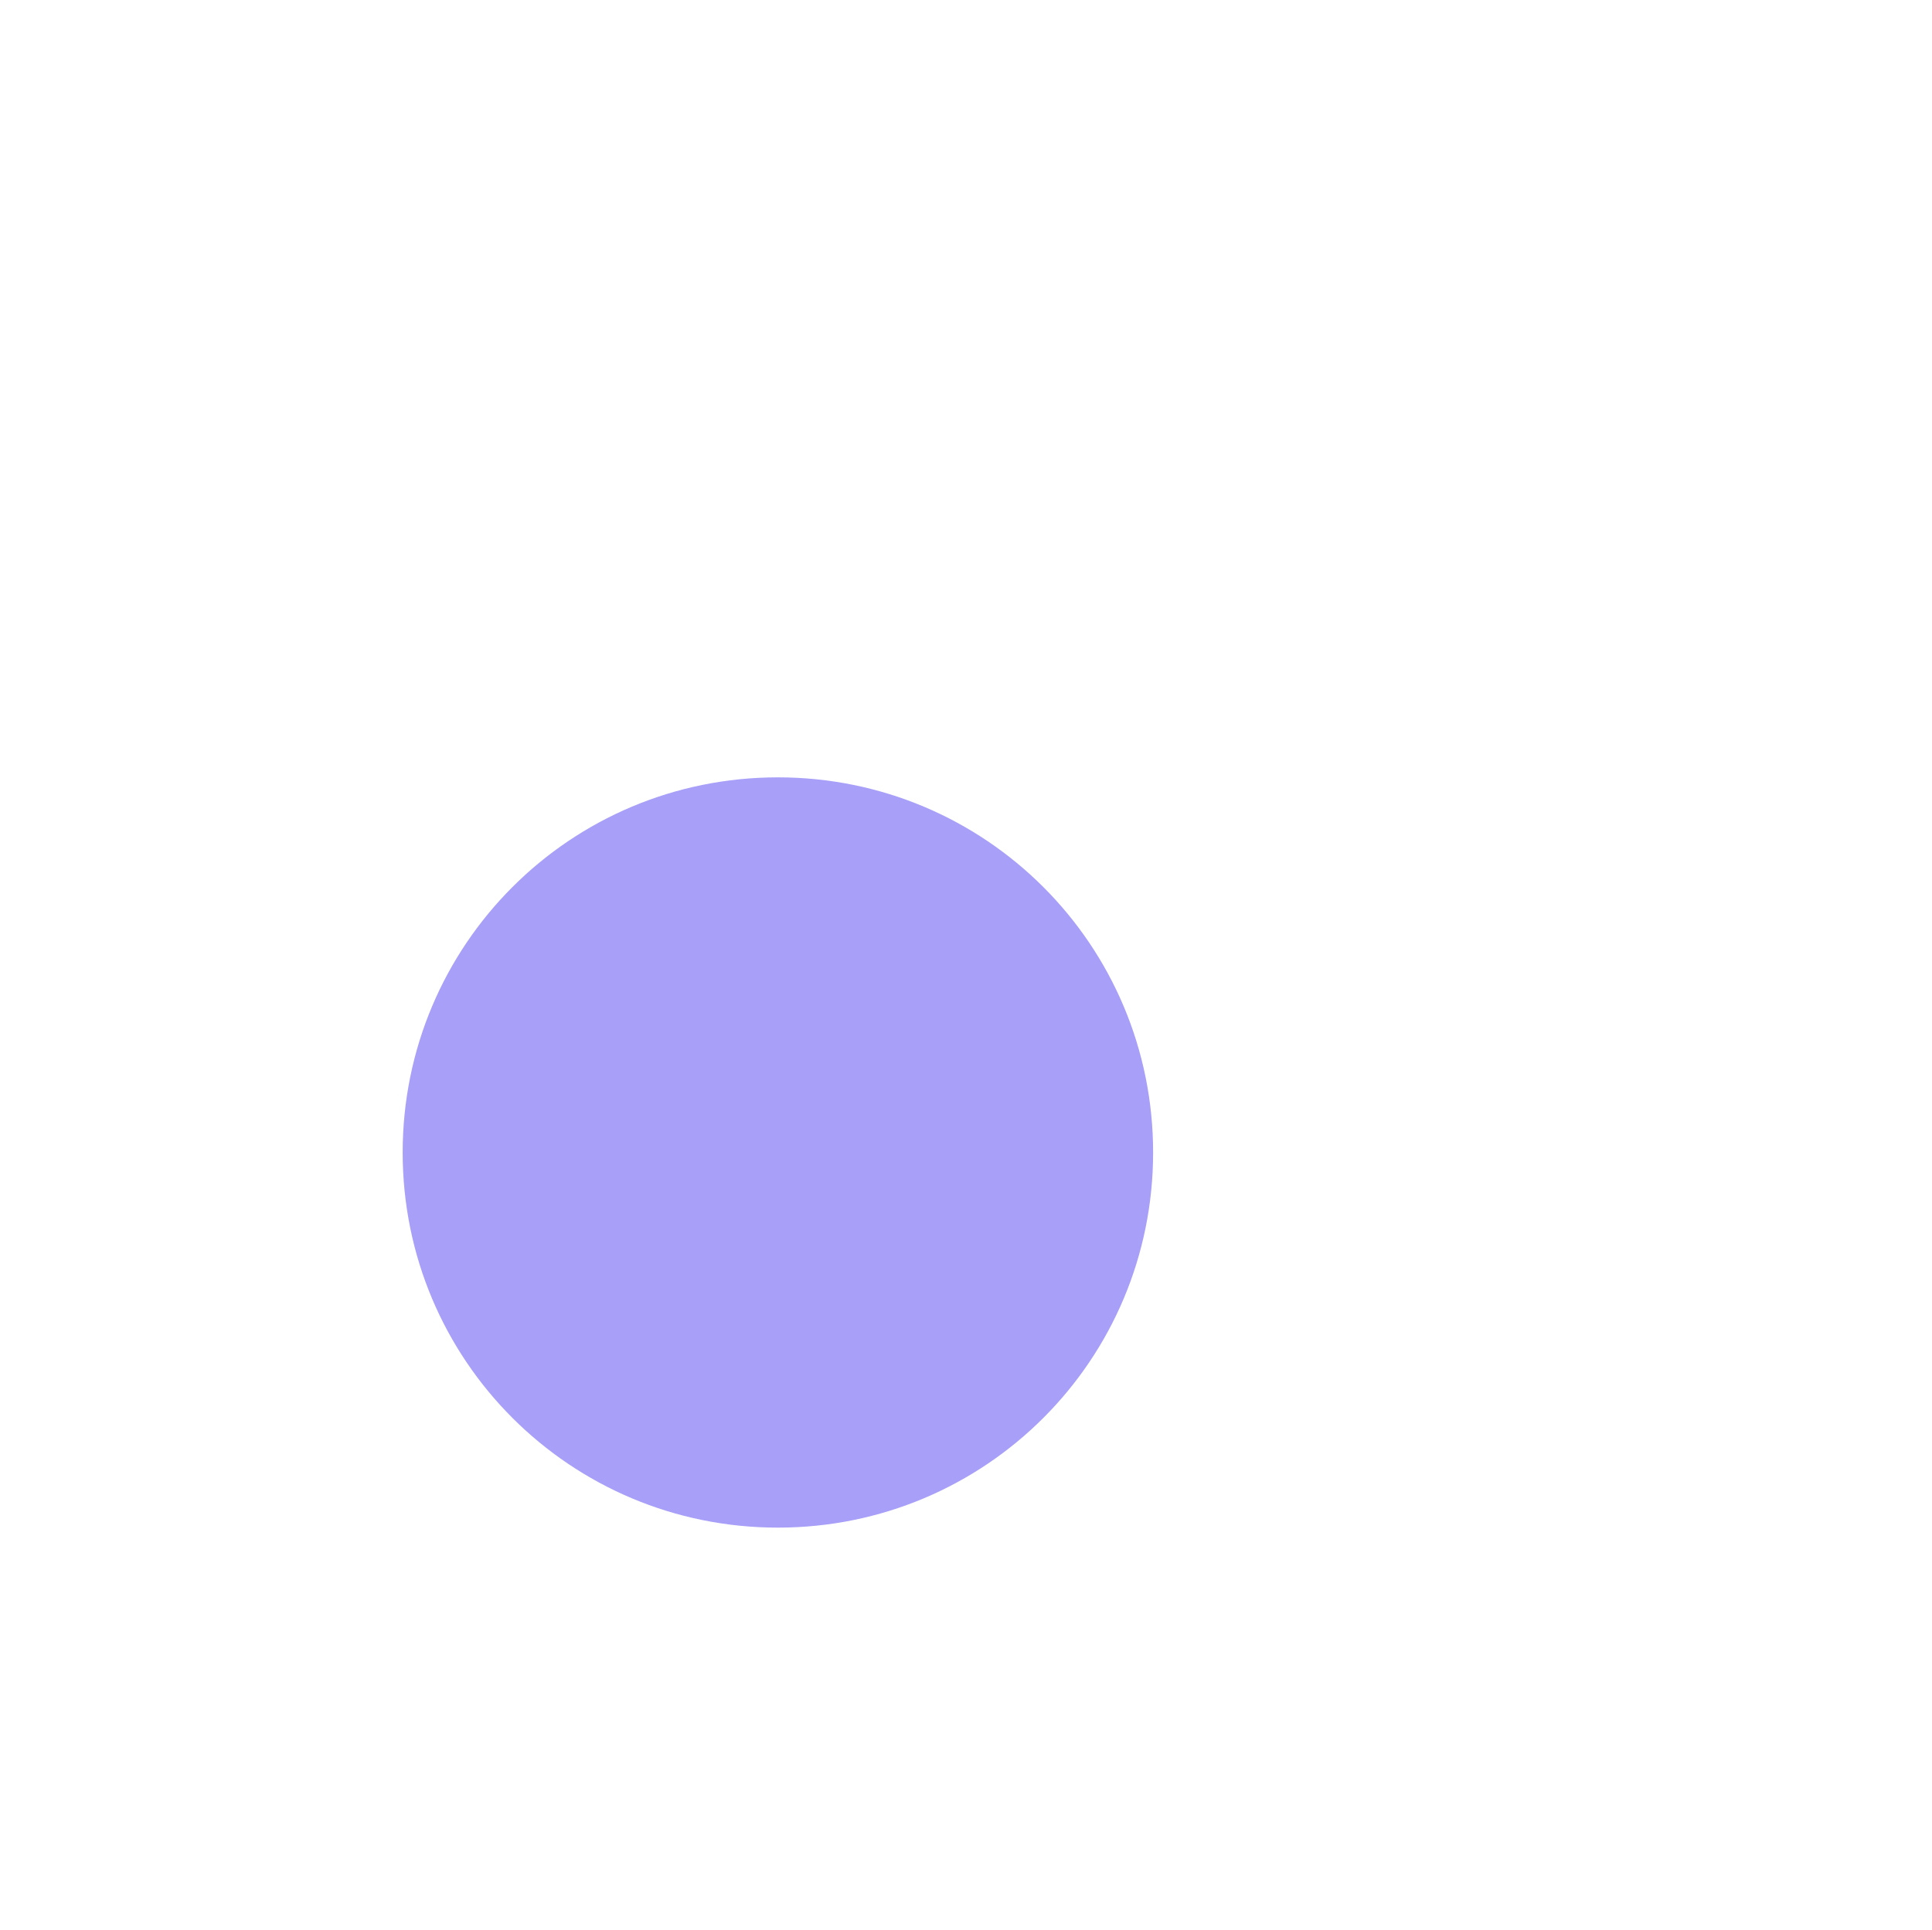
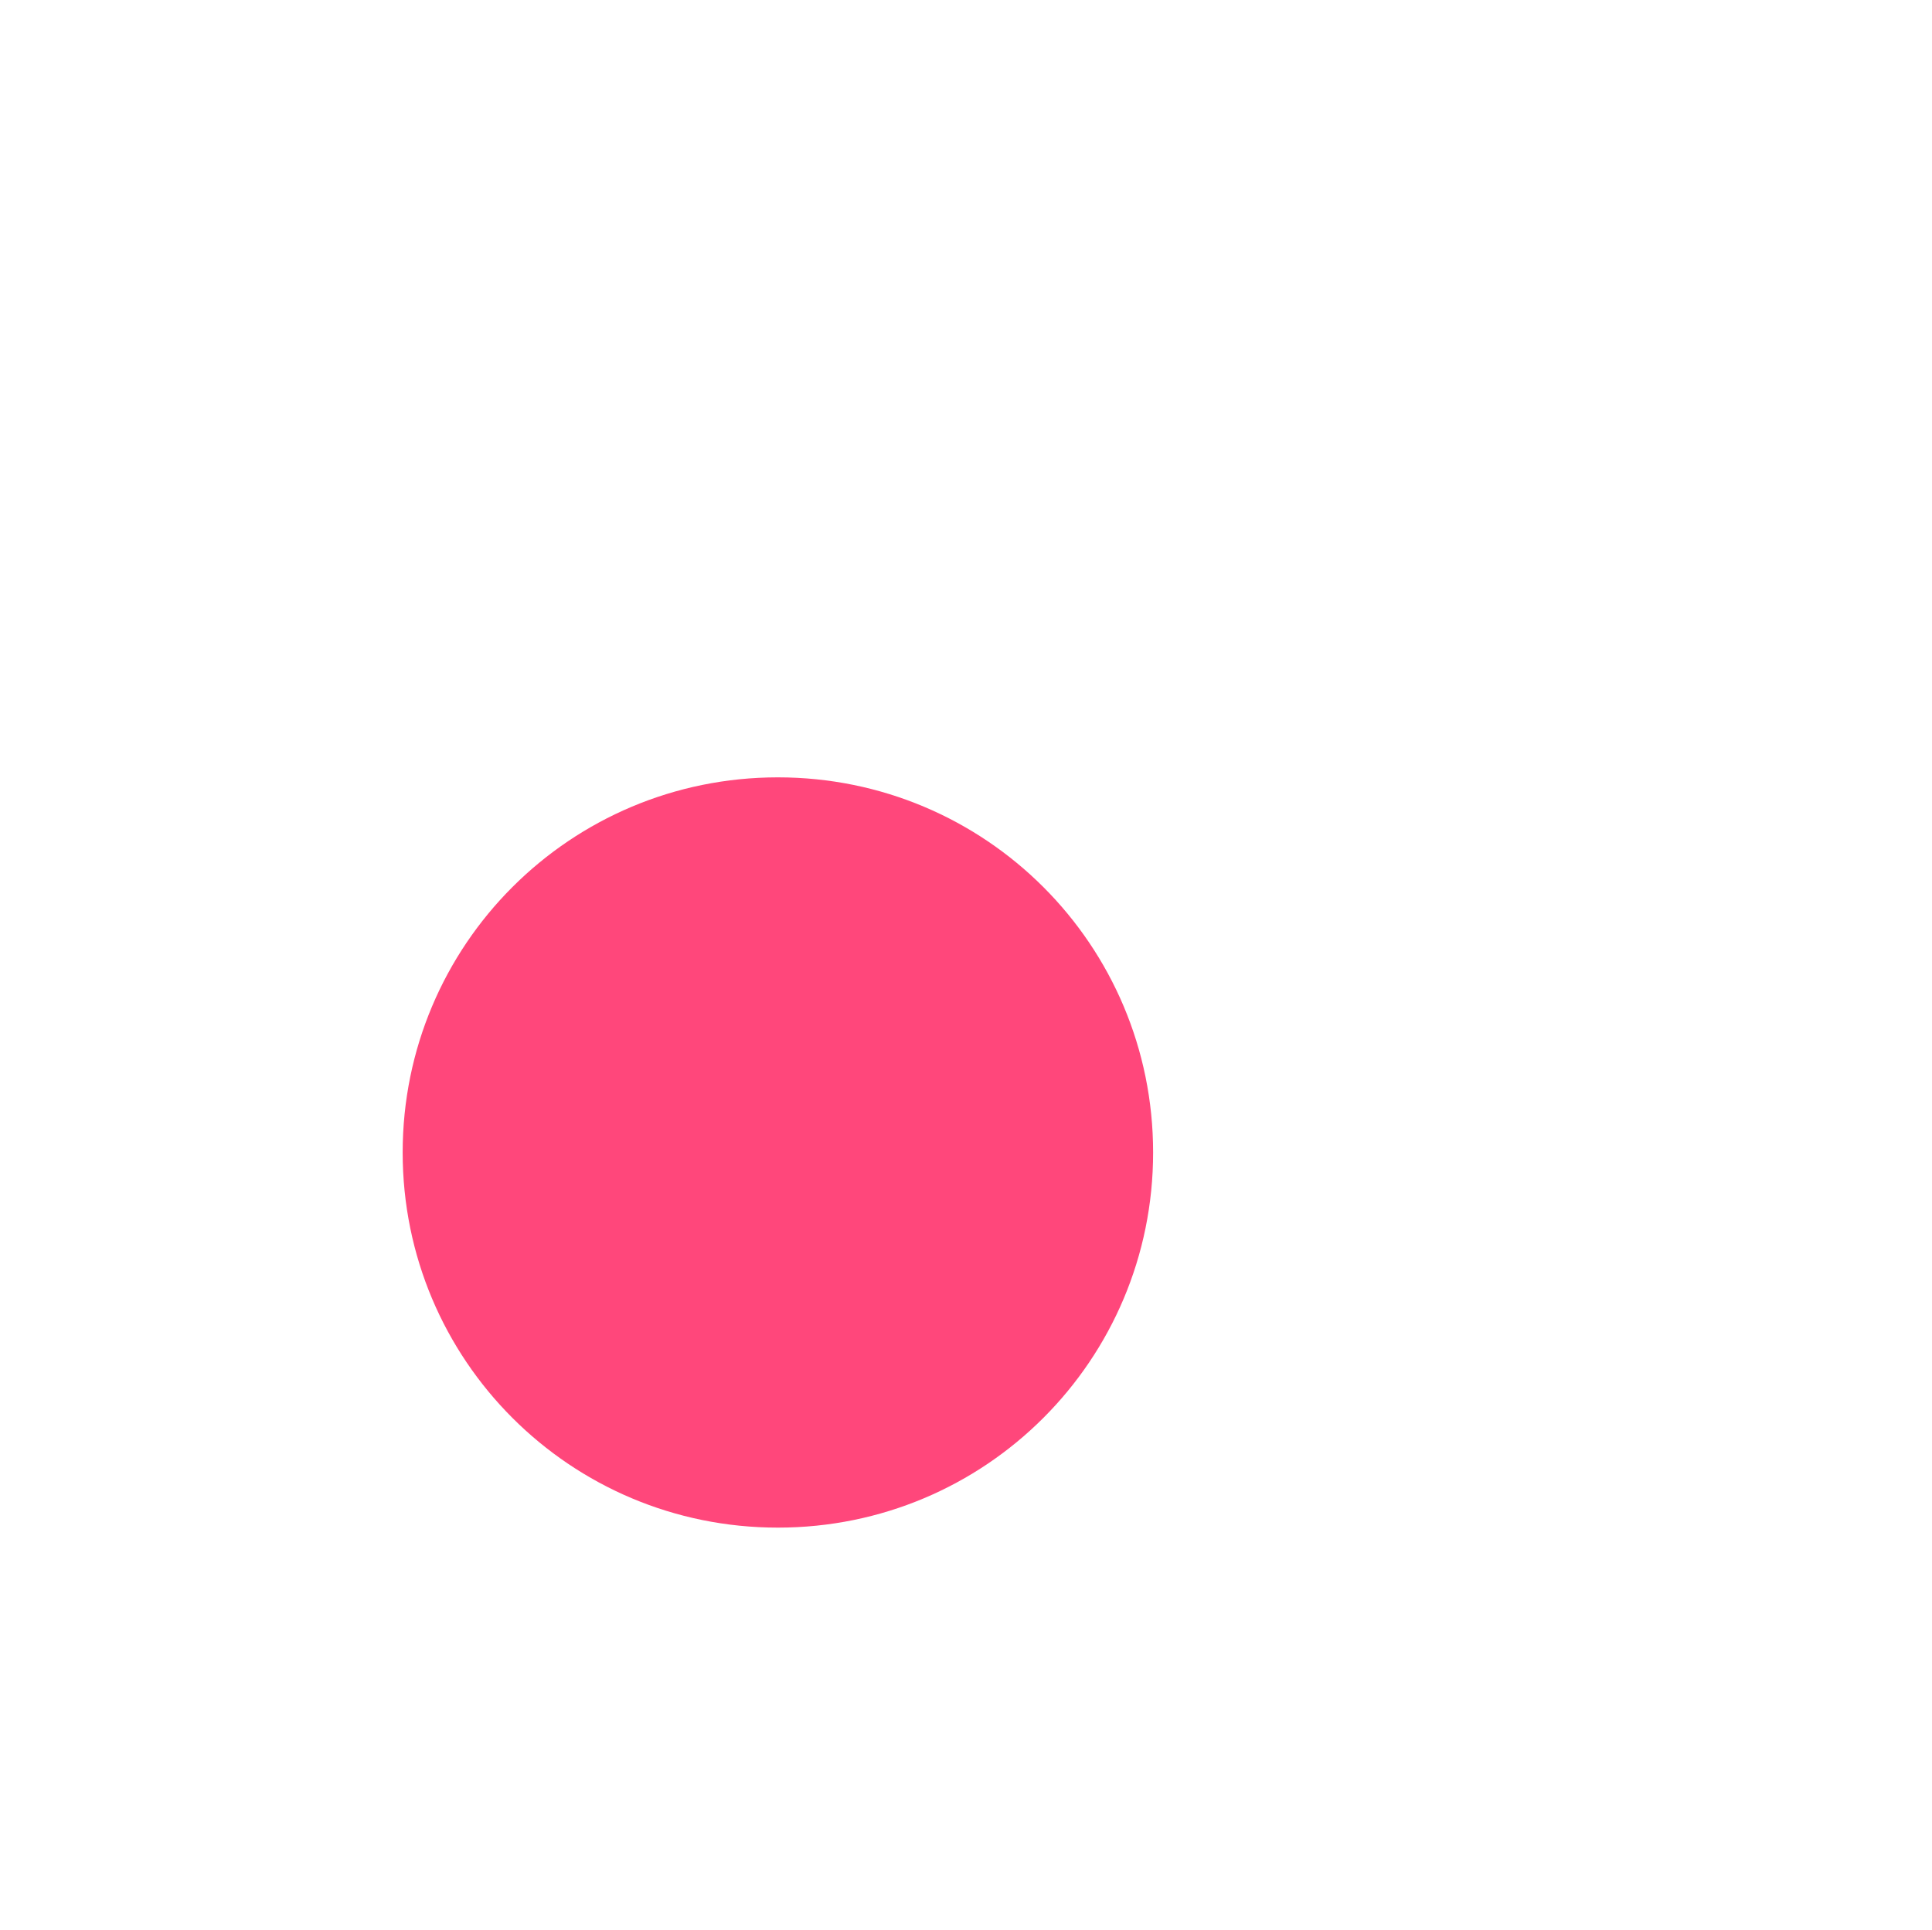
<svg xmlns="http://www.w3.org/2000/svg" width="100%" height="100%" viewBox="0 0 1001 1000" version="1.1" xml:space="preserve" style="fill-rule:evenodd;clip-rule:evenodd;stroke-linejoin:round;stroke-miterlimit:2;">
  <g>
-     <path d="M403.037,791.672c107.586,0 194.41,-86.824 194.41,-194.41c0,-107.586 -86.824,-194.41 -194.41,-194.41c-107.586,0 -194.41,86.824 -194.41,194.41c0,107.586 86.824,194.41 194.41,194.41Z" style="fill:#a79ff8;fill-rule:nonzero;" />
+     <path d="M403.037,791.672c107.586,0 194.41,-86.824 194.41,-194.41c0,-107.586 -86.824,-194.41 -194.41,-194.41c-107.586,0 -194.41,86.824 -194.41,194.41c0,107.586 86.824,194.41 194.41,194.41Z" style="fill:#ff477b;fill-rule:nonzero;" />
  </g>
</svg>
